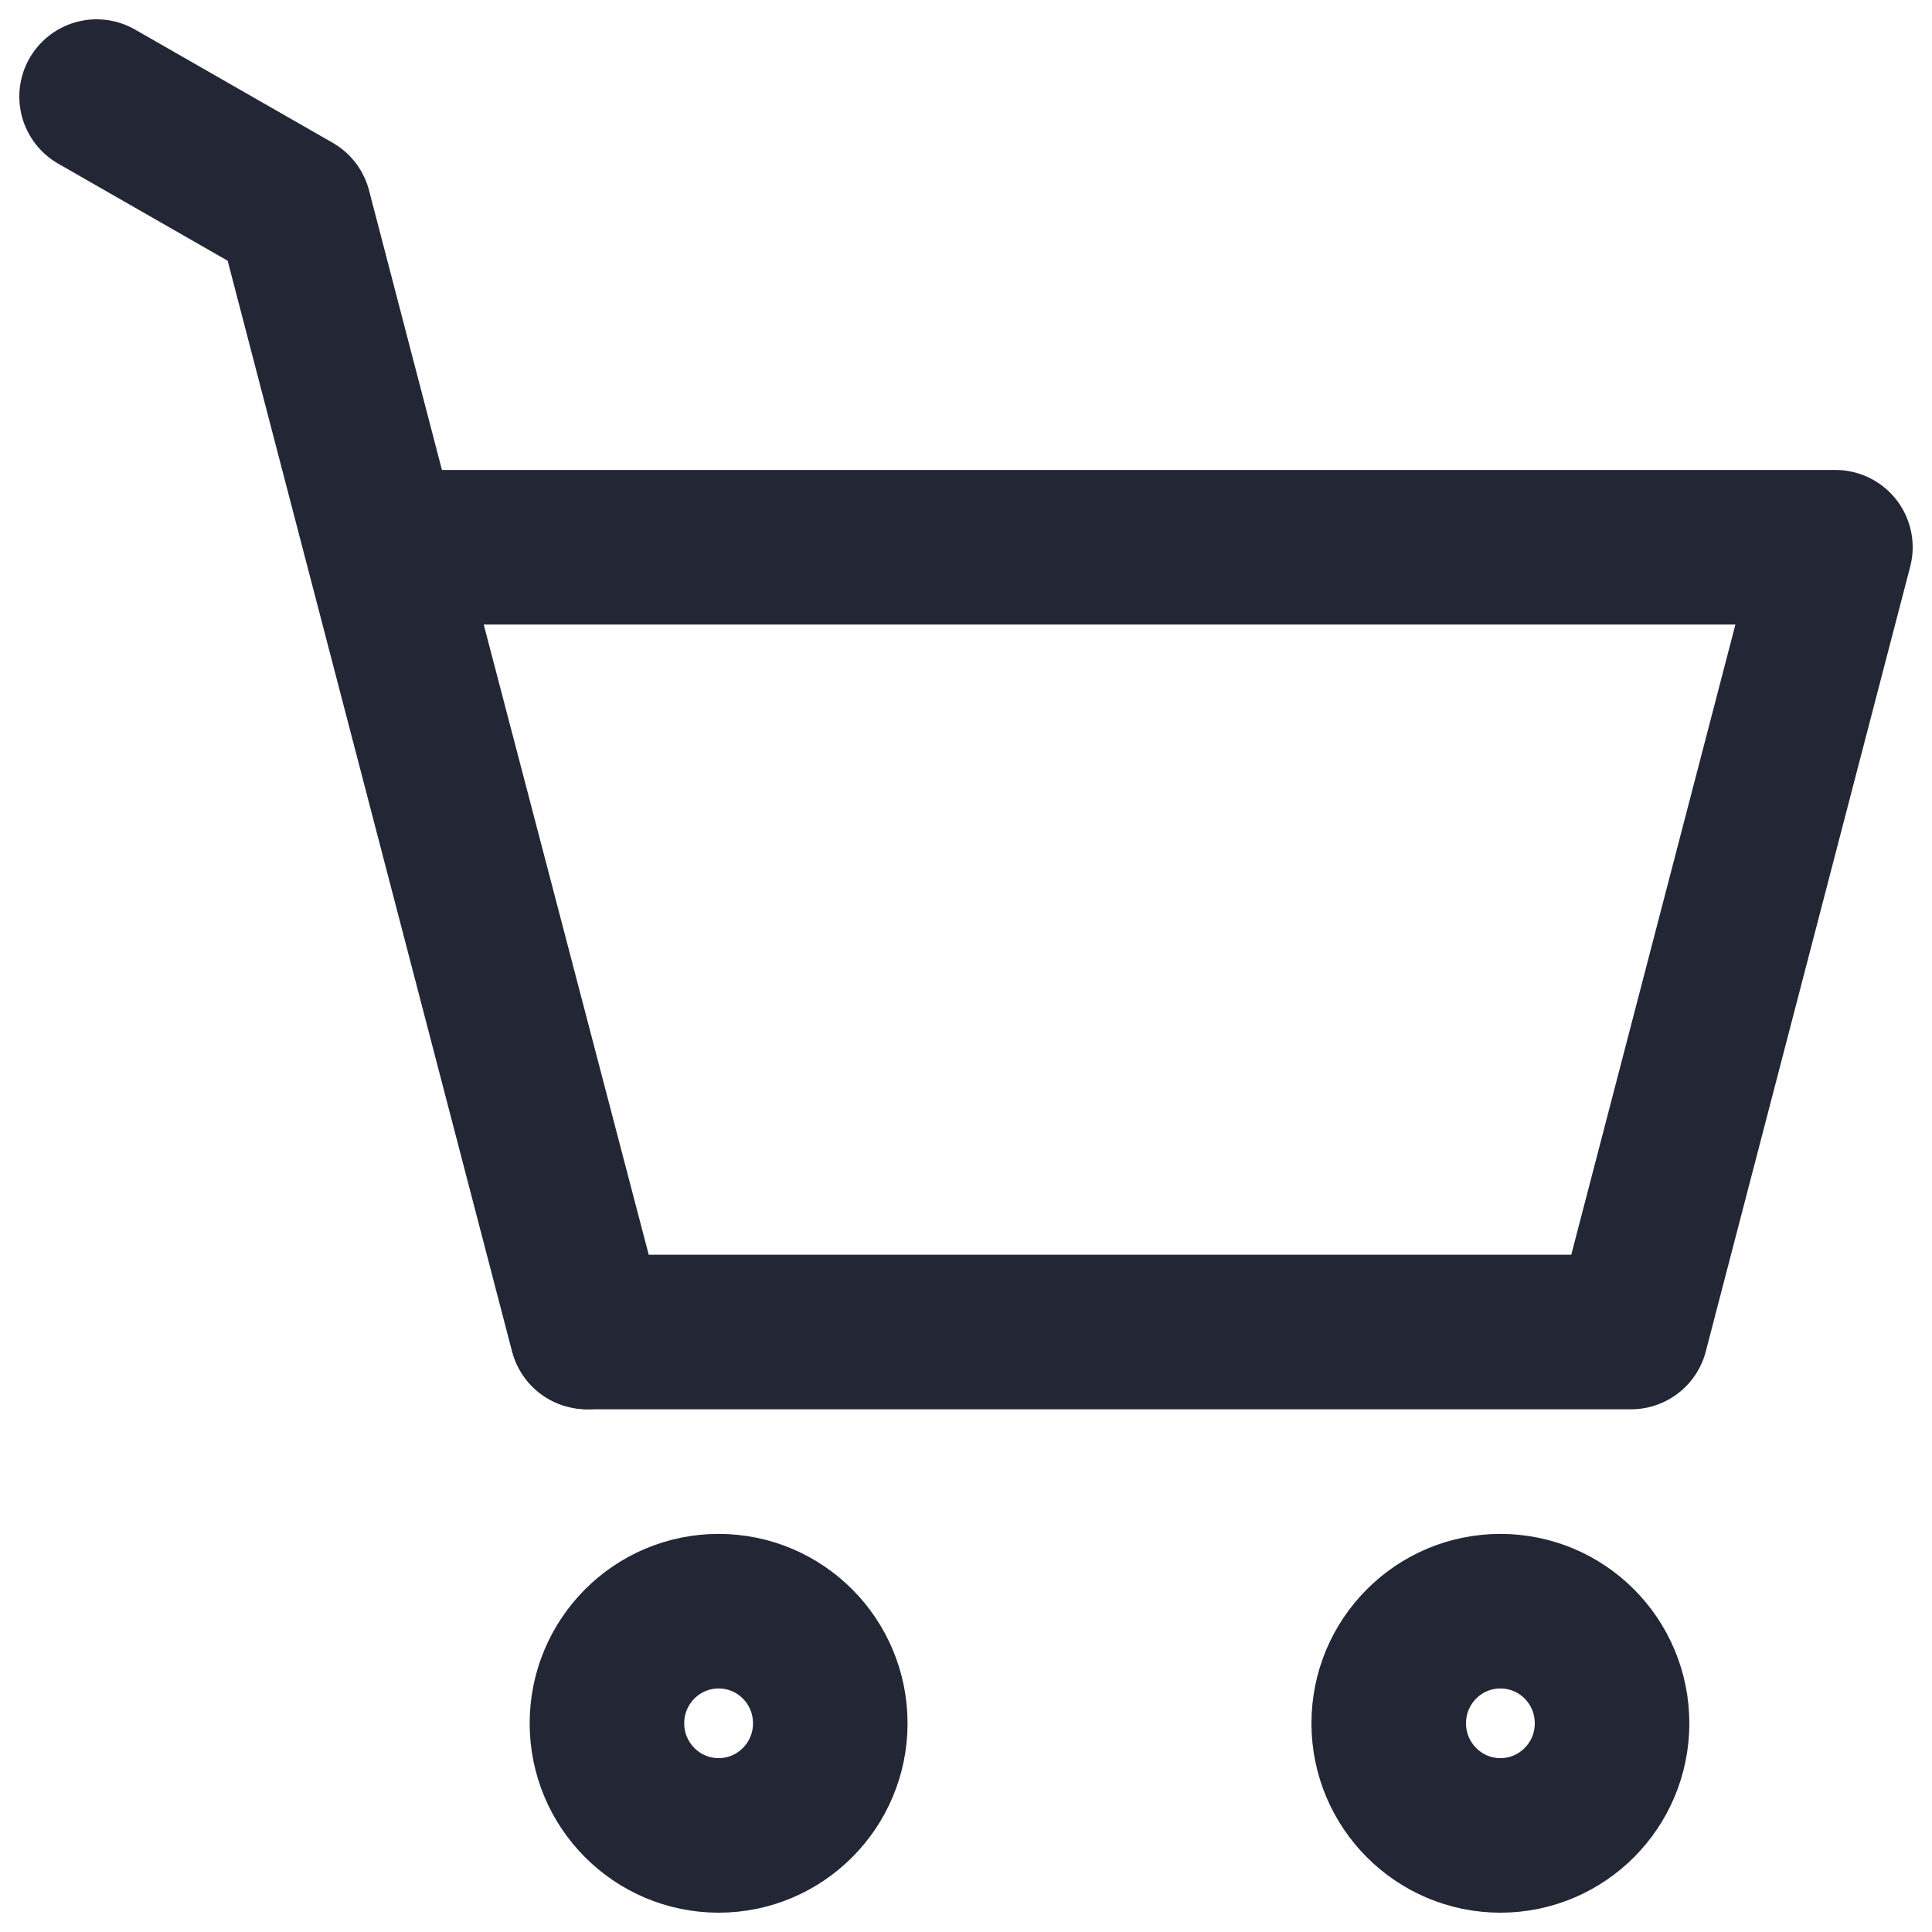
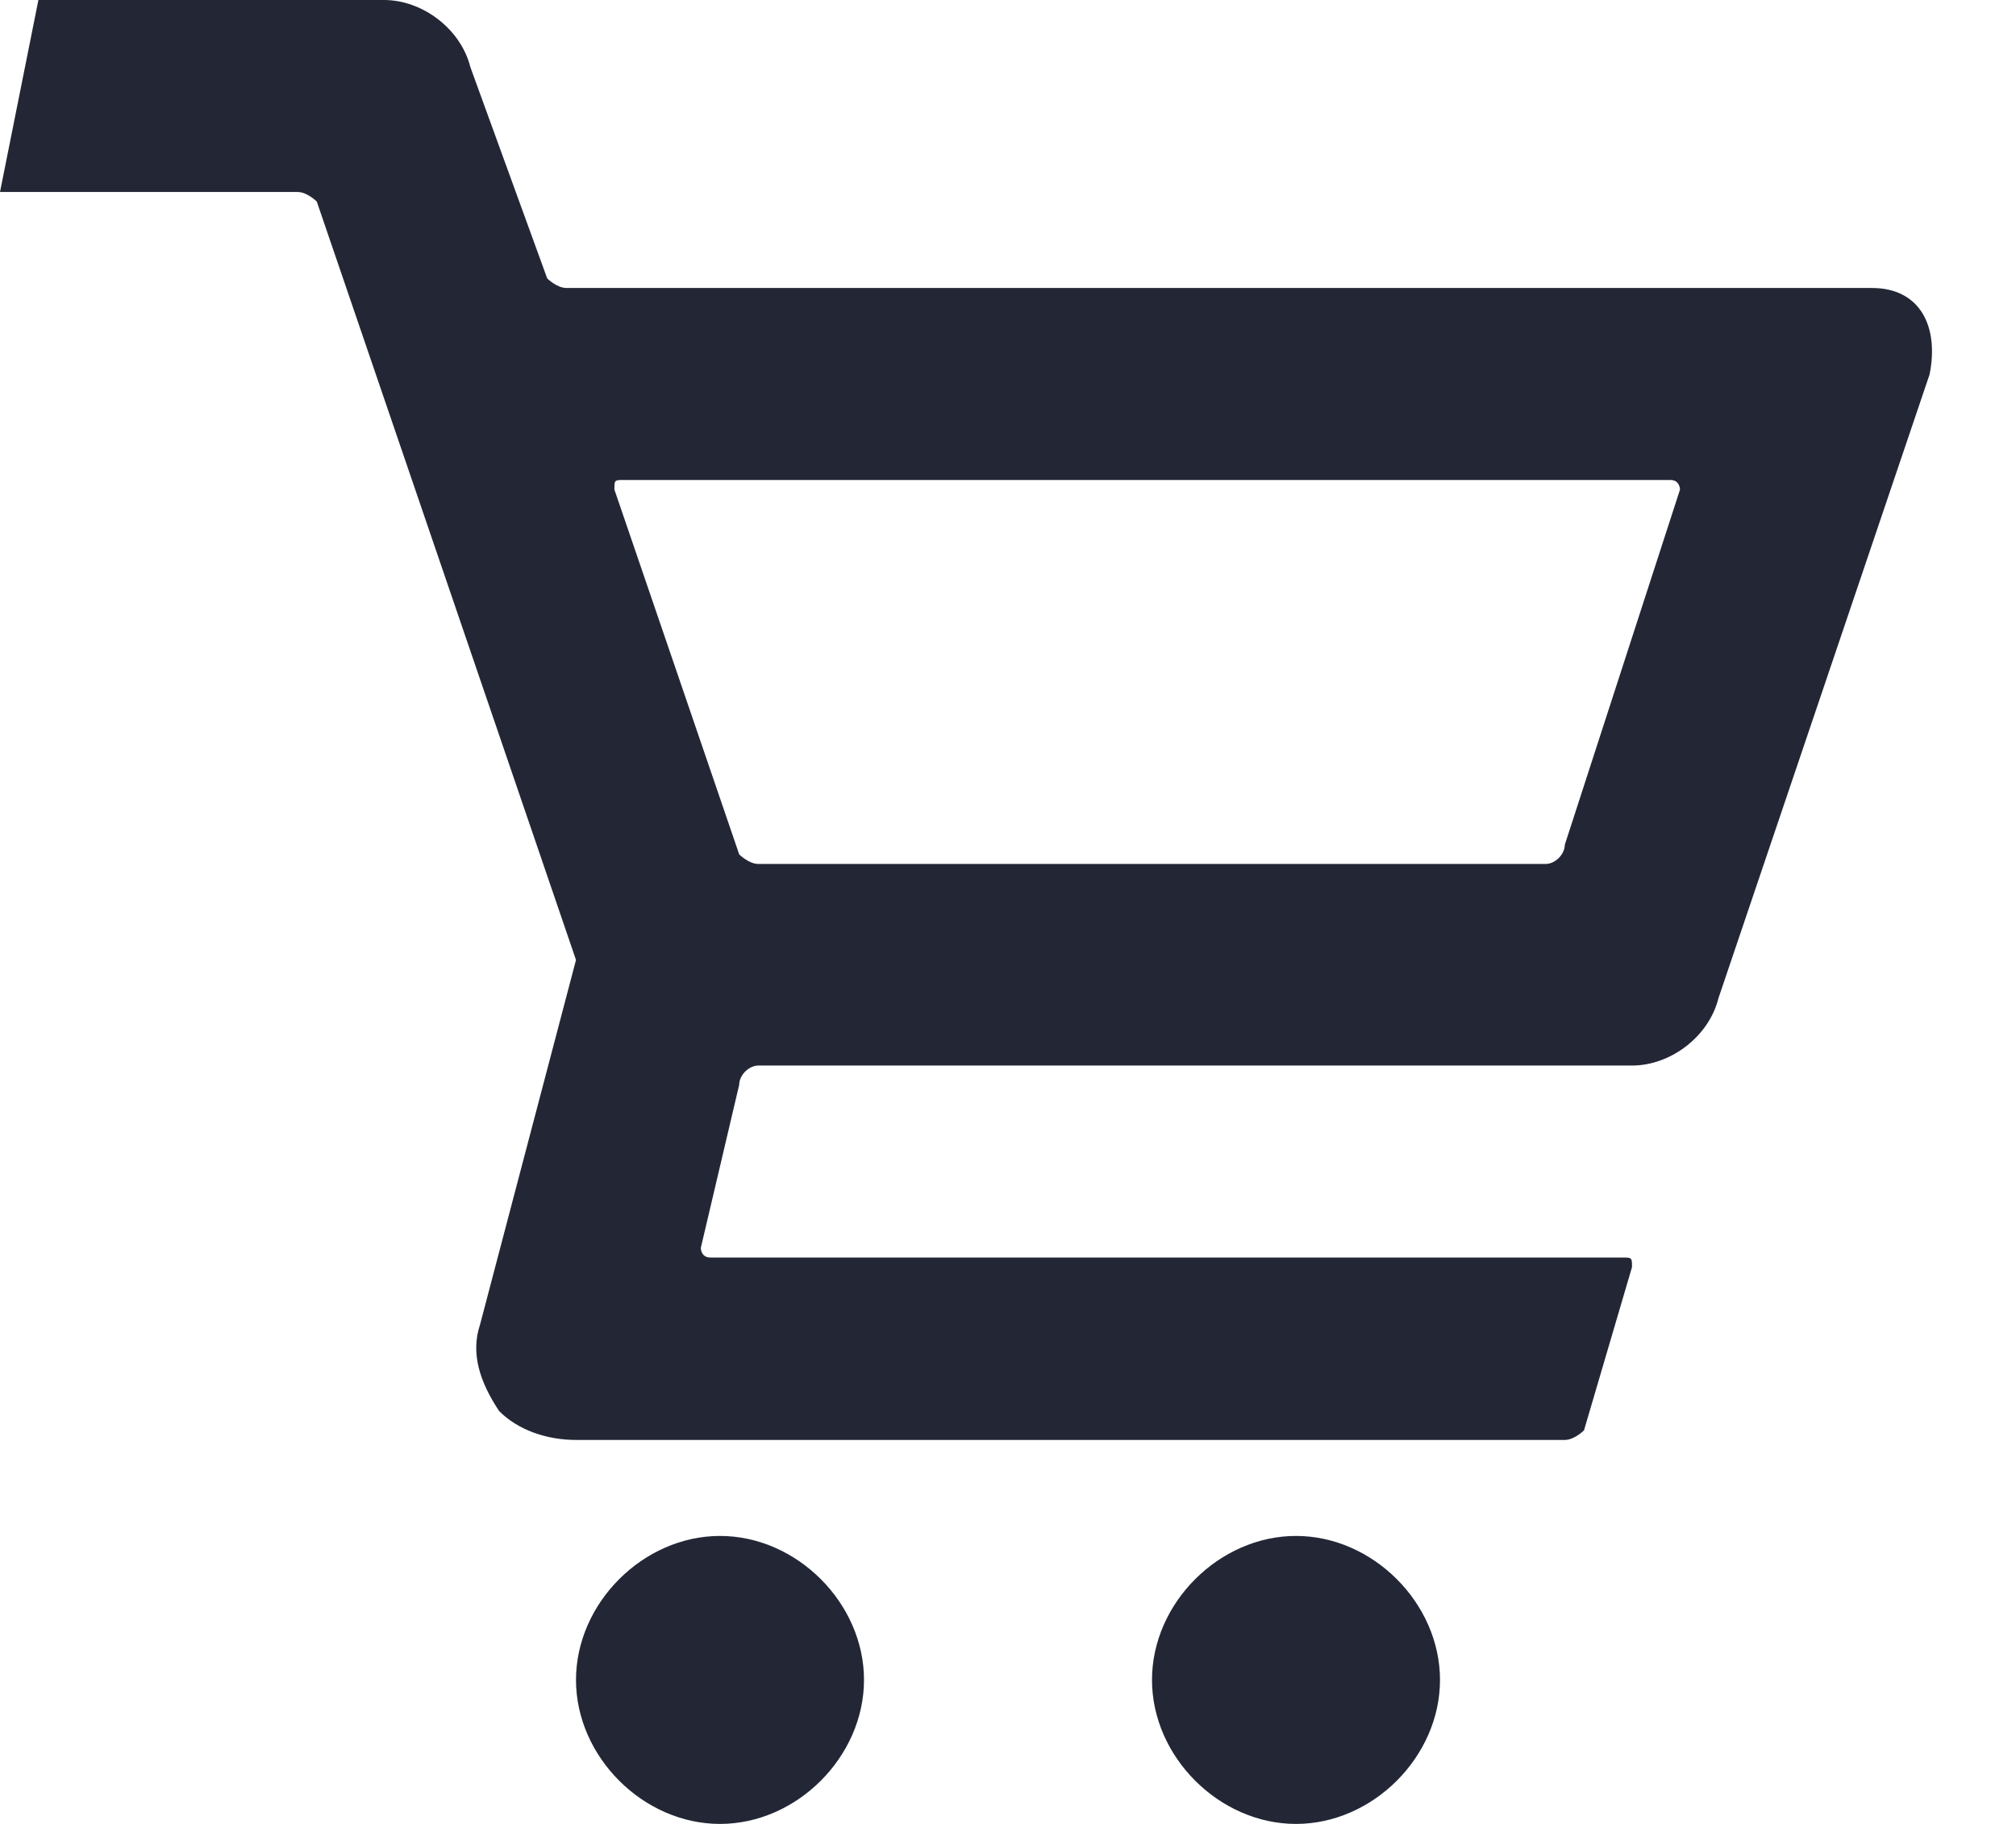
- <svg xmlns="http://www.w3.org/2000/svg" width="20" height="20" viewBox="0 0 20 20" fill="none">
-   <path d="M6.075 13.789L3.046 2.172L1 1" stroke="#232735" stroke-width="1.6" stroke-linecap="round" stroke-linejoin="round" />
-   <path d="M3.971 5.665L6.098 13.789H16.884L19 5.665H3.971Z" stroke="#232735" stroke-width="1.6" stroke-linecap="round" stroke-linejoin="round" />
-   <path d="M7.439 19C8.078 19 8.595 18.48 8.595 17.84C8.595 17.198 8.078 16.679 7.439 16.679C6.801 16.679 6.283 17.198 6.283 17.84C6.283 18.48 6.801 19 7.439 19Z" stroke="#232735" stroke-width="1.6" stroke-linecap="round" stroke-linejoin="round" />
-   <path d="M15.532 19C16.171 19 16.688 18.48 16.688 17.84C16.688 17.198 16.171 16.679 15.532 16.679C14.894 16.679 14.376 17.198 14.376 17.84C14.376 18.48 14.894 19 15.532 19Z" stroke="#232735" stroke-width="1.6" stroke-linecap="round" stroke-linejoin="round" />
+ <svg xmlns="http://www.w3.org/2000/svg" width="21" height="19" viewBox="0 0 21 19" fill="none">
+   <path d="M19.5 3H5.9C5.8 3 5.7 2.9 5.7 2.9L4.9 0.7C4.8 0.3 4.4 0 4 0H0.4L0 2H3.1C3.2 2 3.3 2.1 3.3 2.1L6 10L5 13.8C4.9 14.1 5 14.4 5.2 14.7C5.4 14.9 5.7 15 6 15H16.3C16.4 15 16.5 14.9 16.5 14.9L17 13.2C17 13.1 17 13.1 16.9 13.1H7.4C7.3 13.1 7.3 13 7.3 13L7.7 11.3C7.7 11.2 7.8 11.1 7.9 11.1H17C17.4 11.1 17.8 10.8 17.9 10.4L20.1 3.9C20.2 3.4 20 3 19.5 3ZM16.1 9H7.9C7.8 9 7.7 8.9 7.7 8.9L6.4 5.1C6.4 5 6.4 5 6.5 5H17.4C17.5 5 17.5 5.1 17.5 5.1L16.3 8.8C16.3 8.9 16.2 9 16.1 9ZM7.5 19C6.7 19 6 18.3 6 17.5C6 16.7 6.7 16 7.5 16C8.3 16 9 16.7 9 17.5C9 18.3 8.3 19 7.5 19ZM13.5 19C12.7 19 12 18.3 12 17.5C12 16.7 12.7 16 13.5 16C14.3 16 15 16.7 15 17.5C15 18.3 14.3 19 13.5 19Z" fill="#232735" />
</svg>
